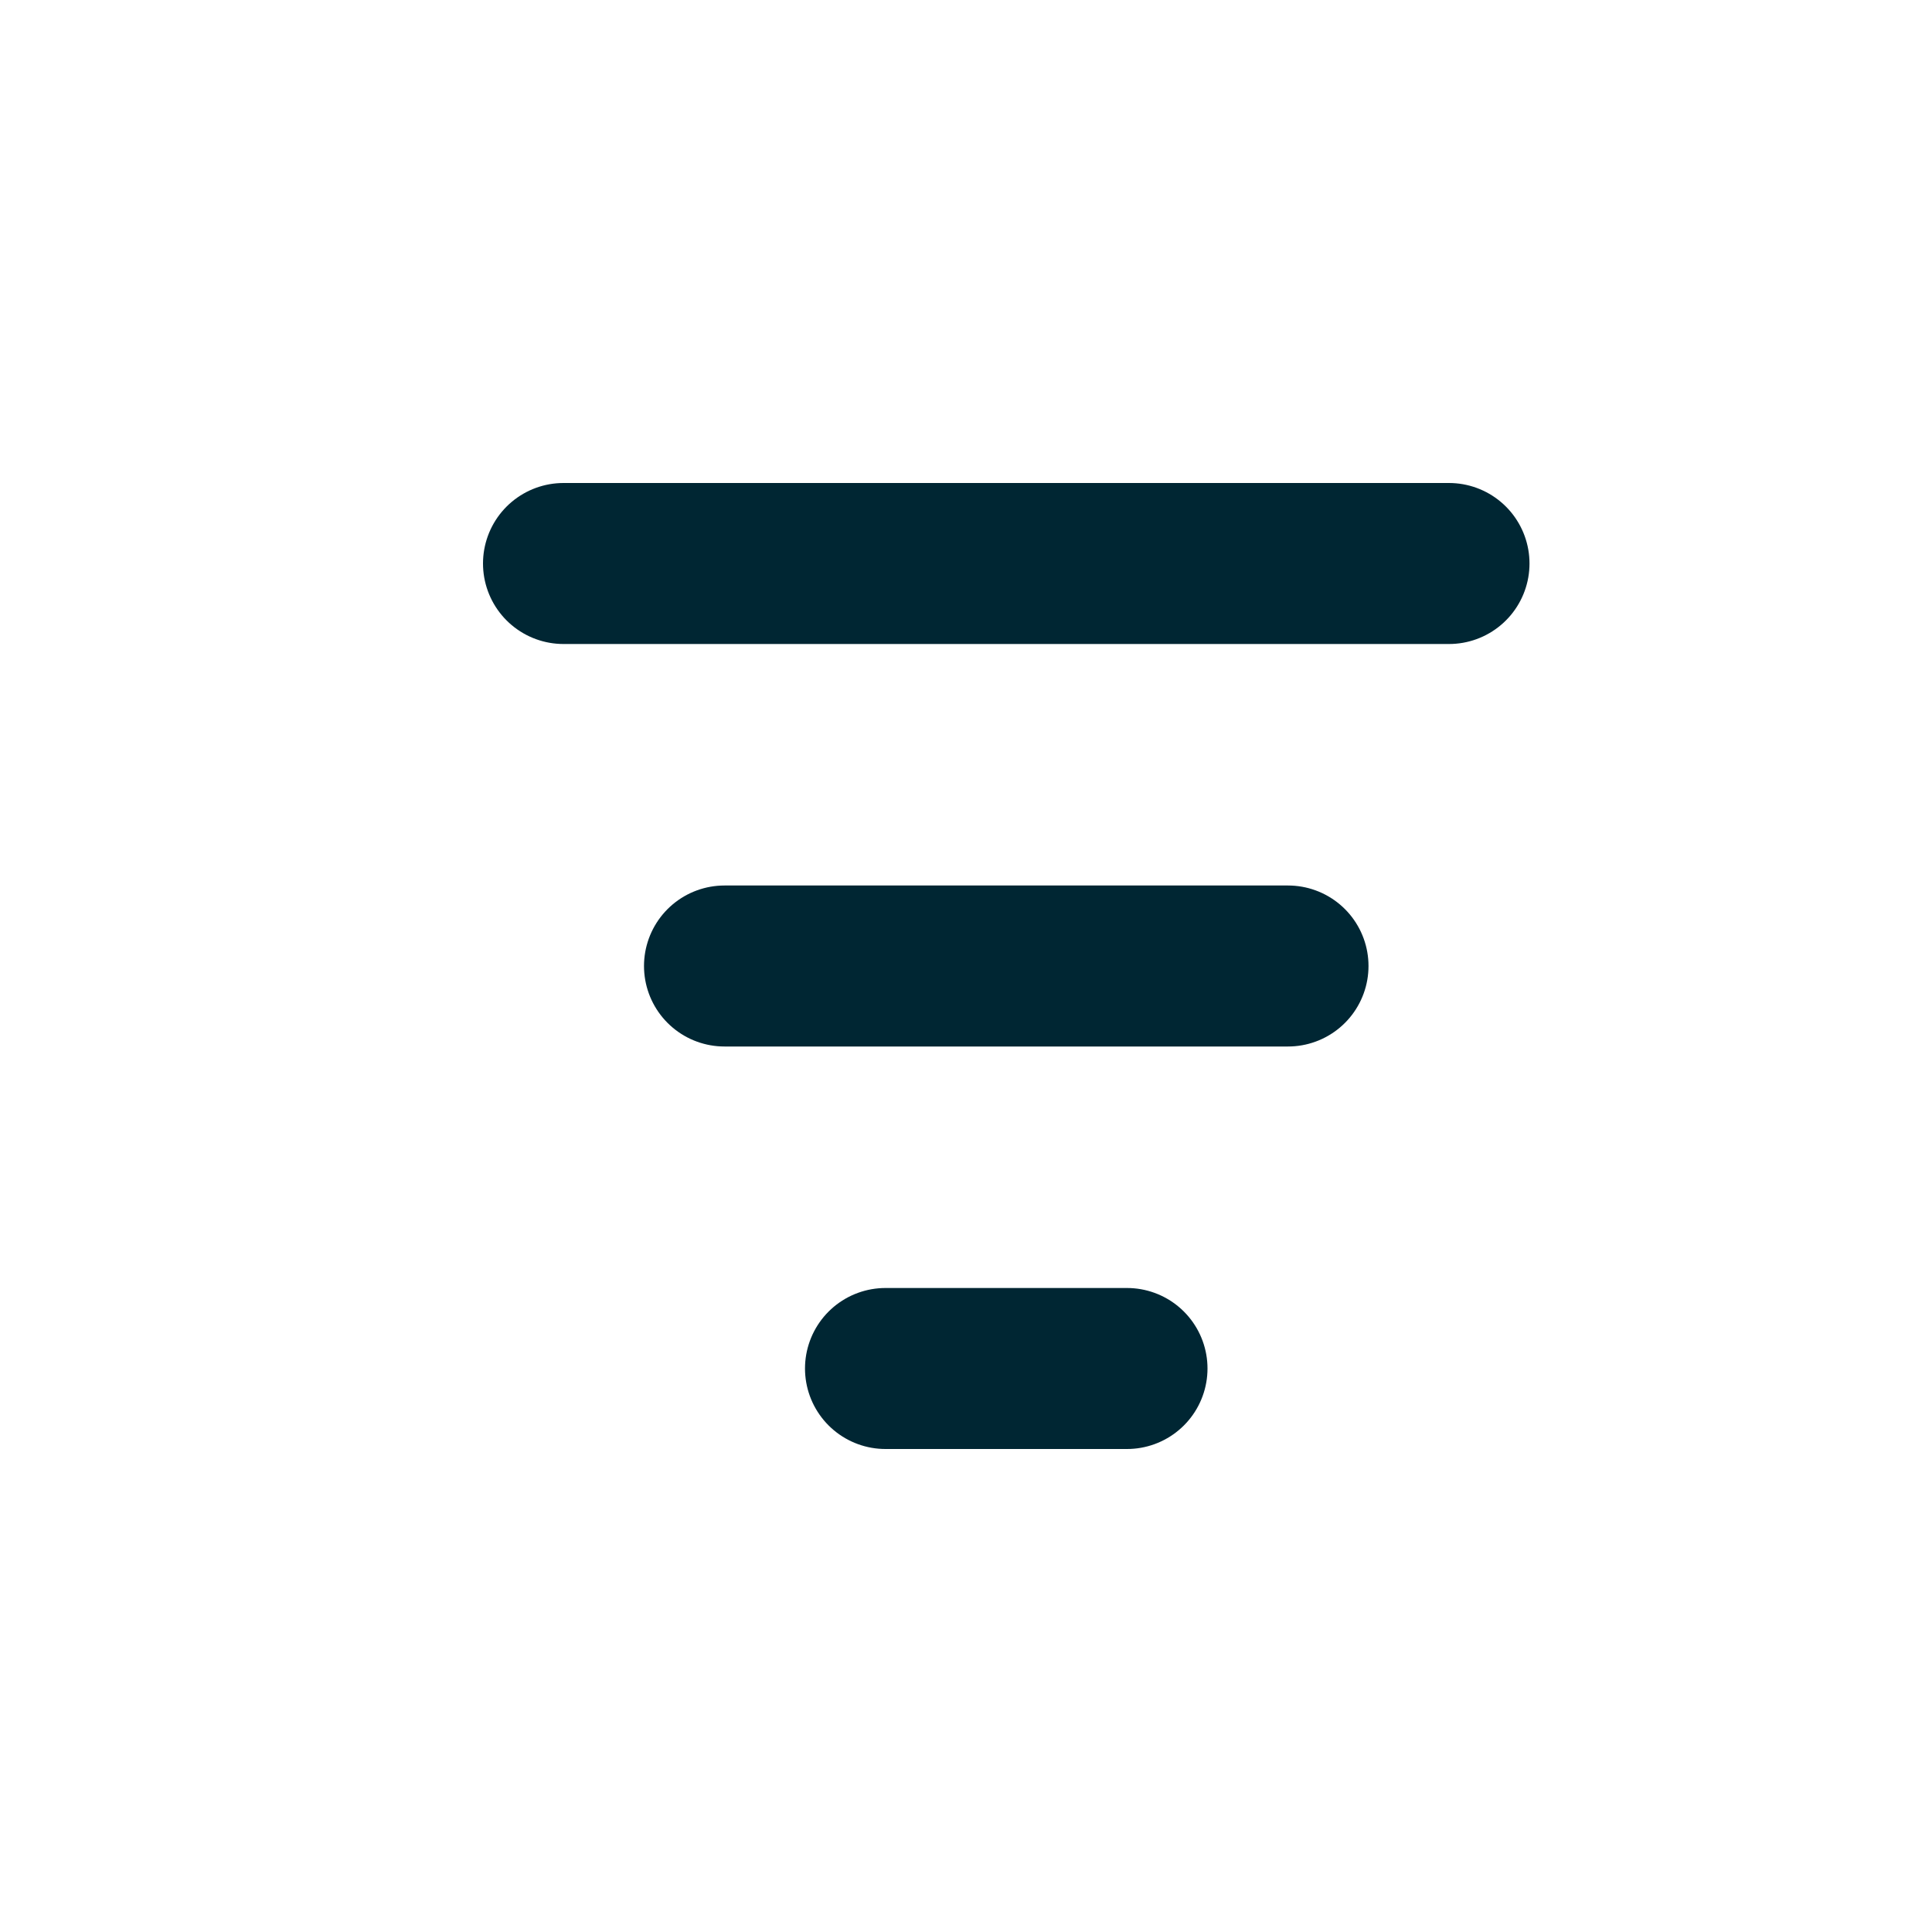
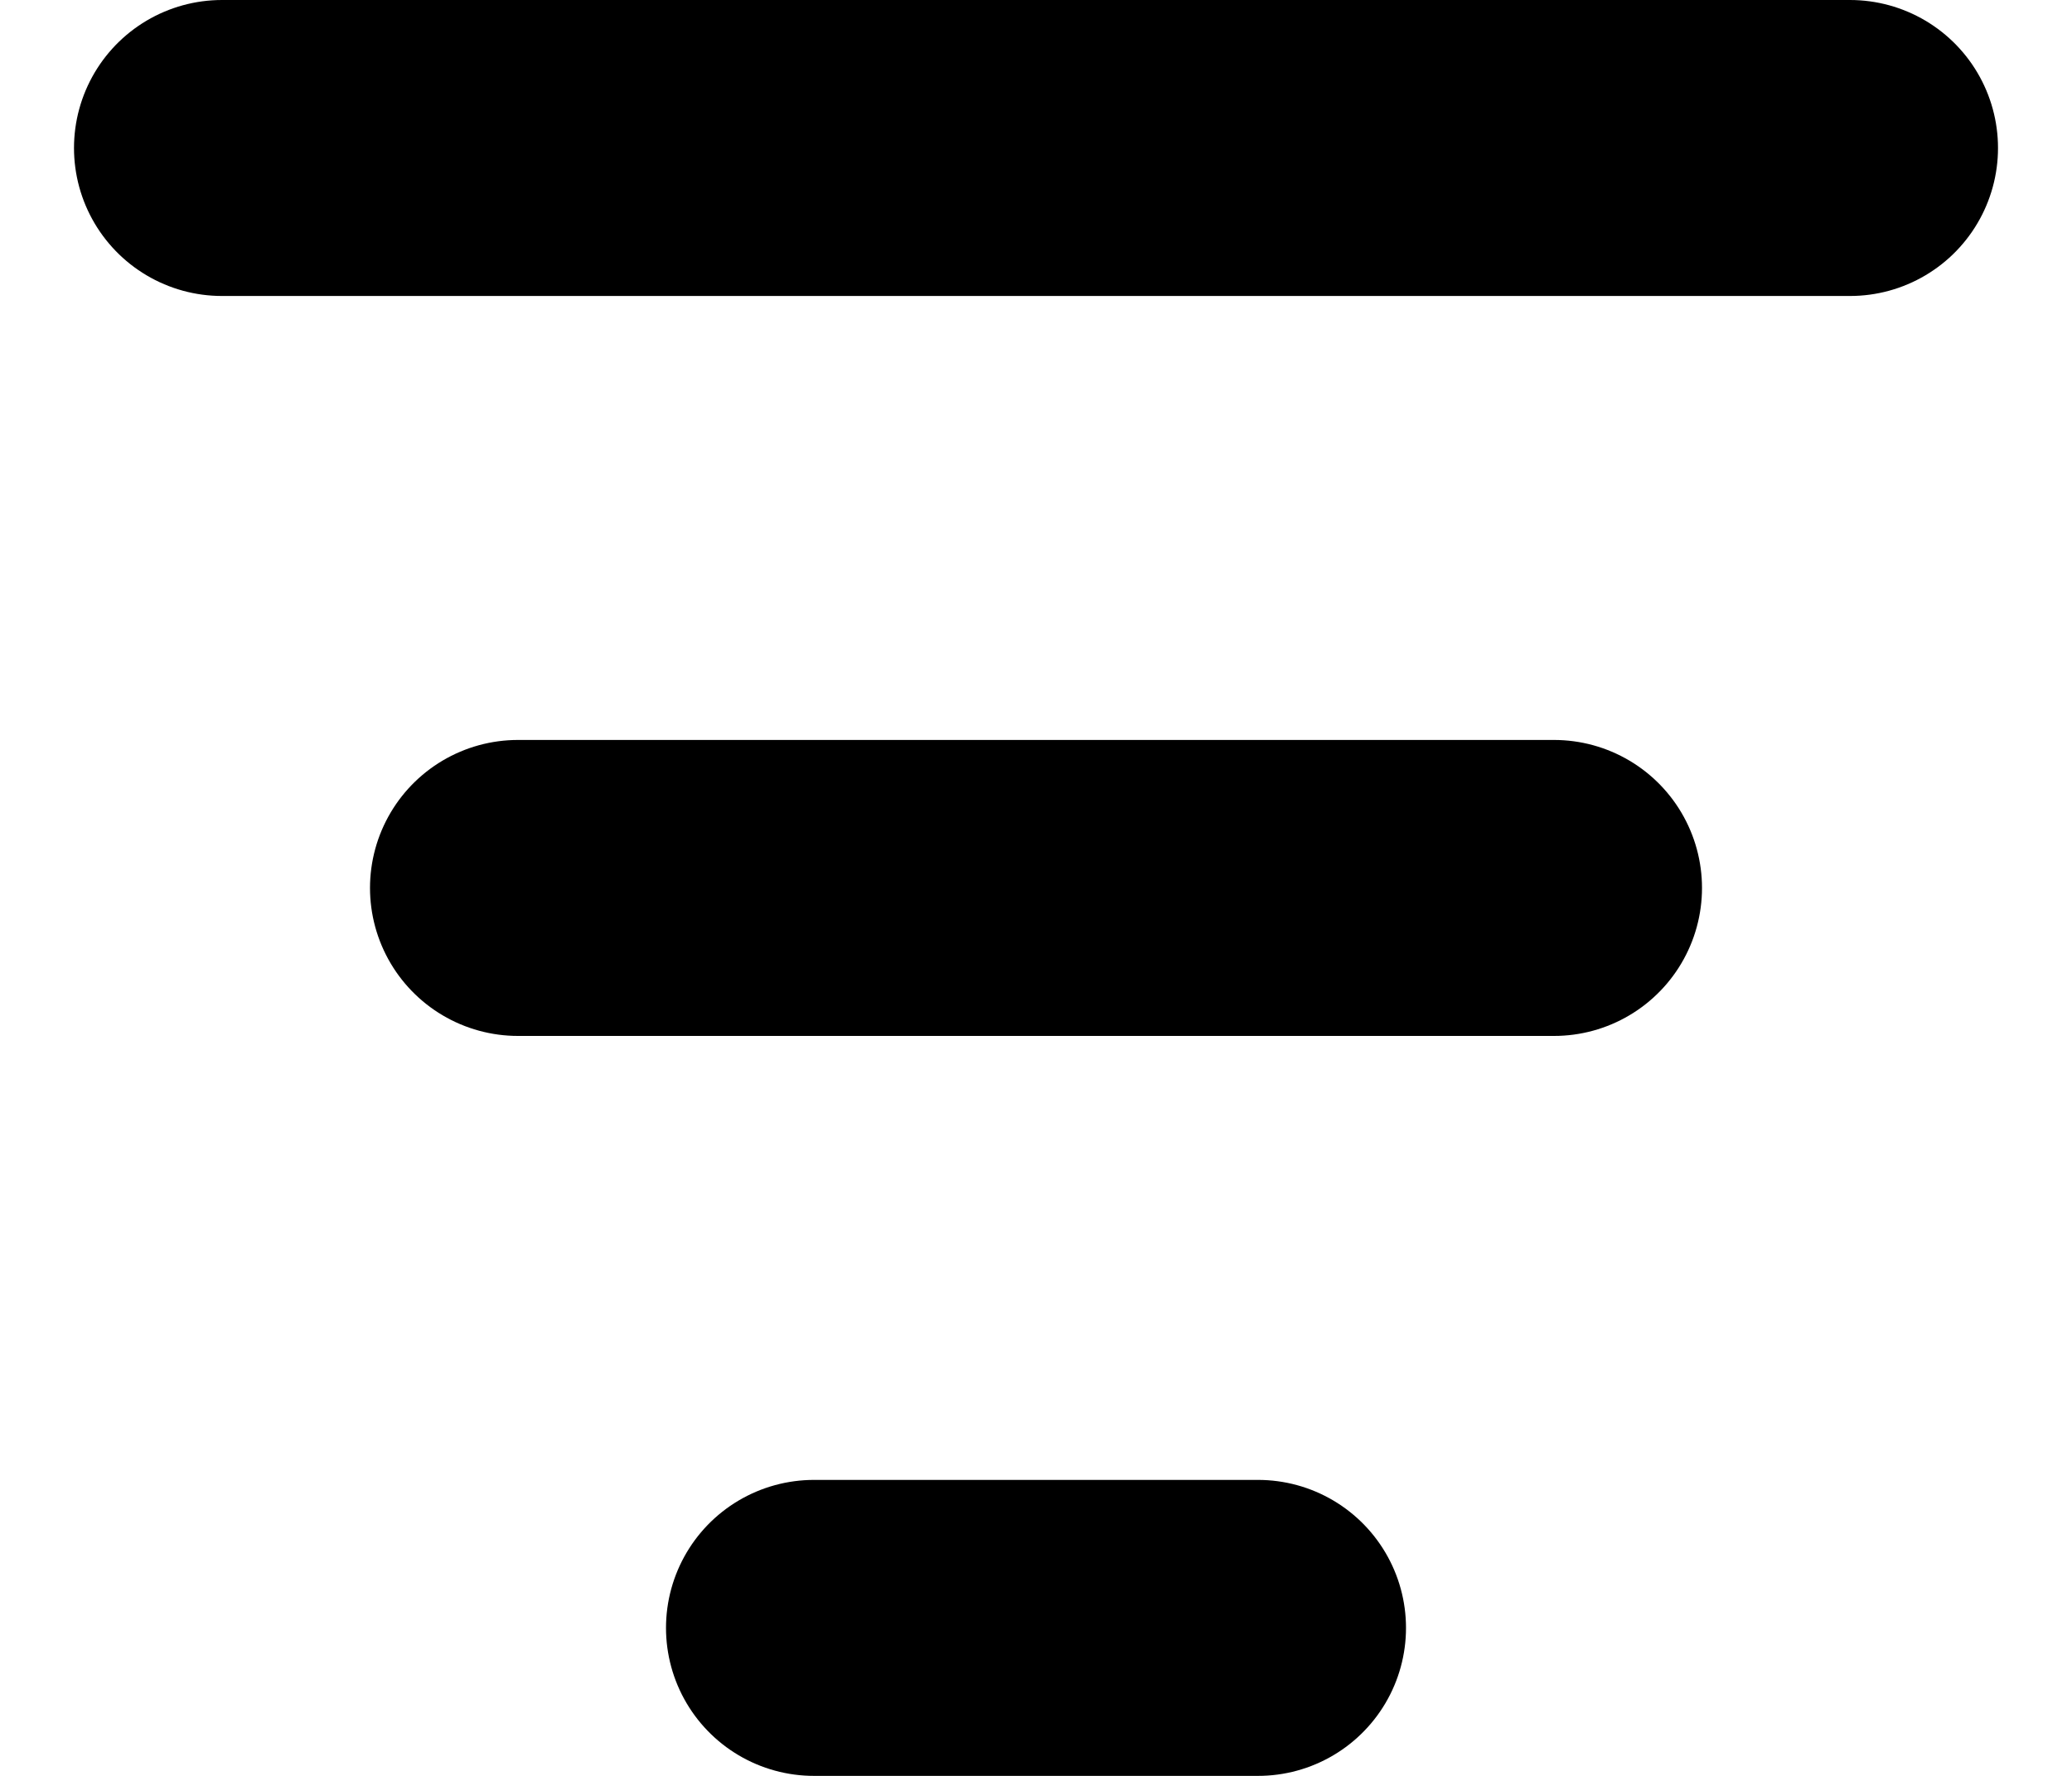
- <svg xmlns="http://www.w3.org/2000/svg" width="24" height="24" viewBox="0 0 24 24" fill="none">
-   <g id="fi:chevron-right">
-     <path id="Vector" d="M18 7L12 7L7 7" stroke="#002633" stroke-width="2" stroke-linecap="round" stroke-linejoin="round" />
-     <path id="Vector_2" d="M16 12C14.438 12 12 12 12 12L9 12" stroke="#002633" stroke-width="2" stroke-linecap="round" stroke-linejoin="round" />
-     <path id="Vector_3" d="M14 17L12 17L11 17" stroke="#002633" stroke-width="2" stroke-linecap="round" stroke-linejoin="round" />
-   </g>
+ <svg xmlns="http://www.w3.org/2000/svg" width="14" height="12" viewBox="0 0 14 12" fill="none">
+   <path d="M12.5 1L6.5 1L1.5 1" stroke="currentColor" stroke-width="2" stroke-linecap="round" stroke-linejoin="round" />
+   <path d="M10.5 6C8.938 6 6.5 6 6.5 6L3.5 6" stroke="currentColor" stroke-width="2" stroke-linecap="round" stroke-linejoin="round" />
+   <path d="M8.5 11L6.5 11L5.5 11" stroke="currentColor" stroke-width="2" stroke-linecap="round" stroke-linejoin="round" />
</svg>
